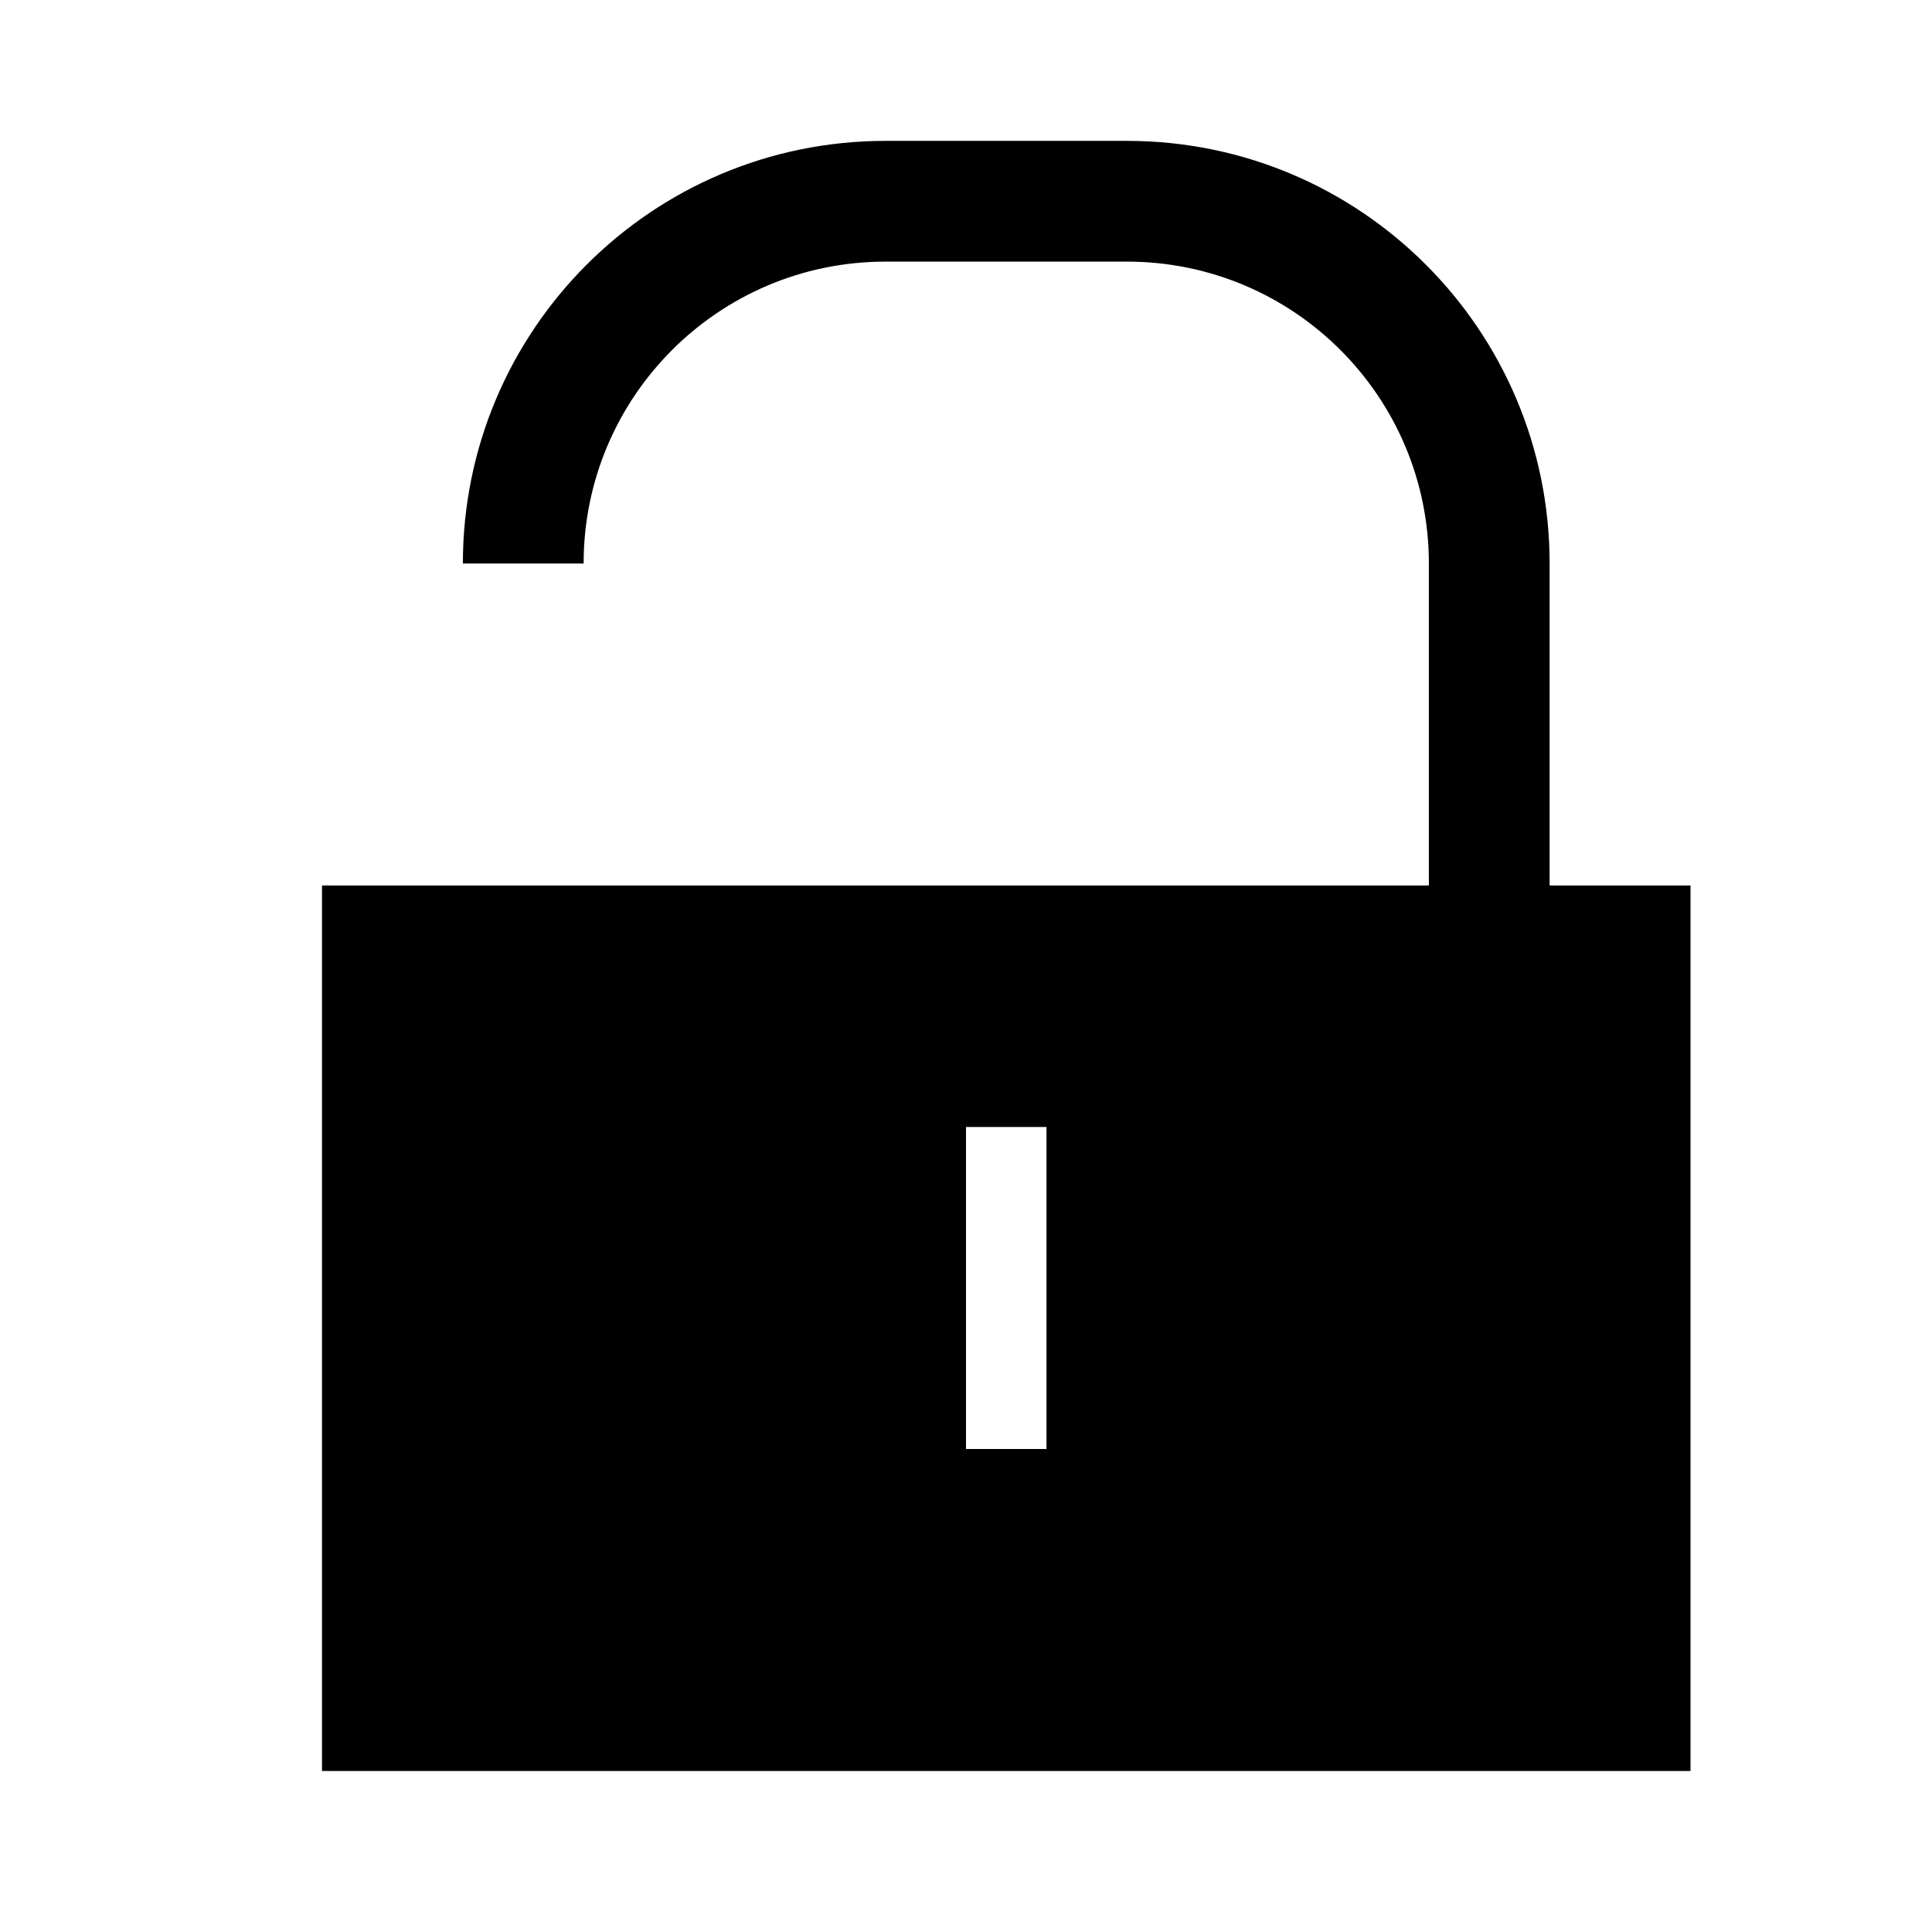
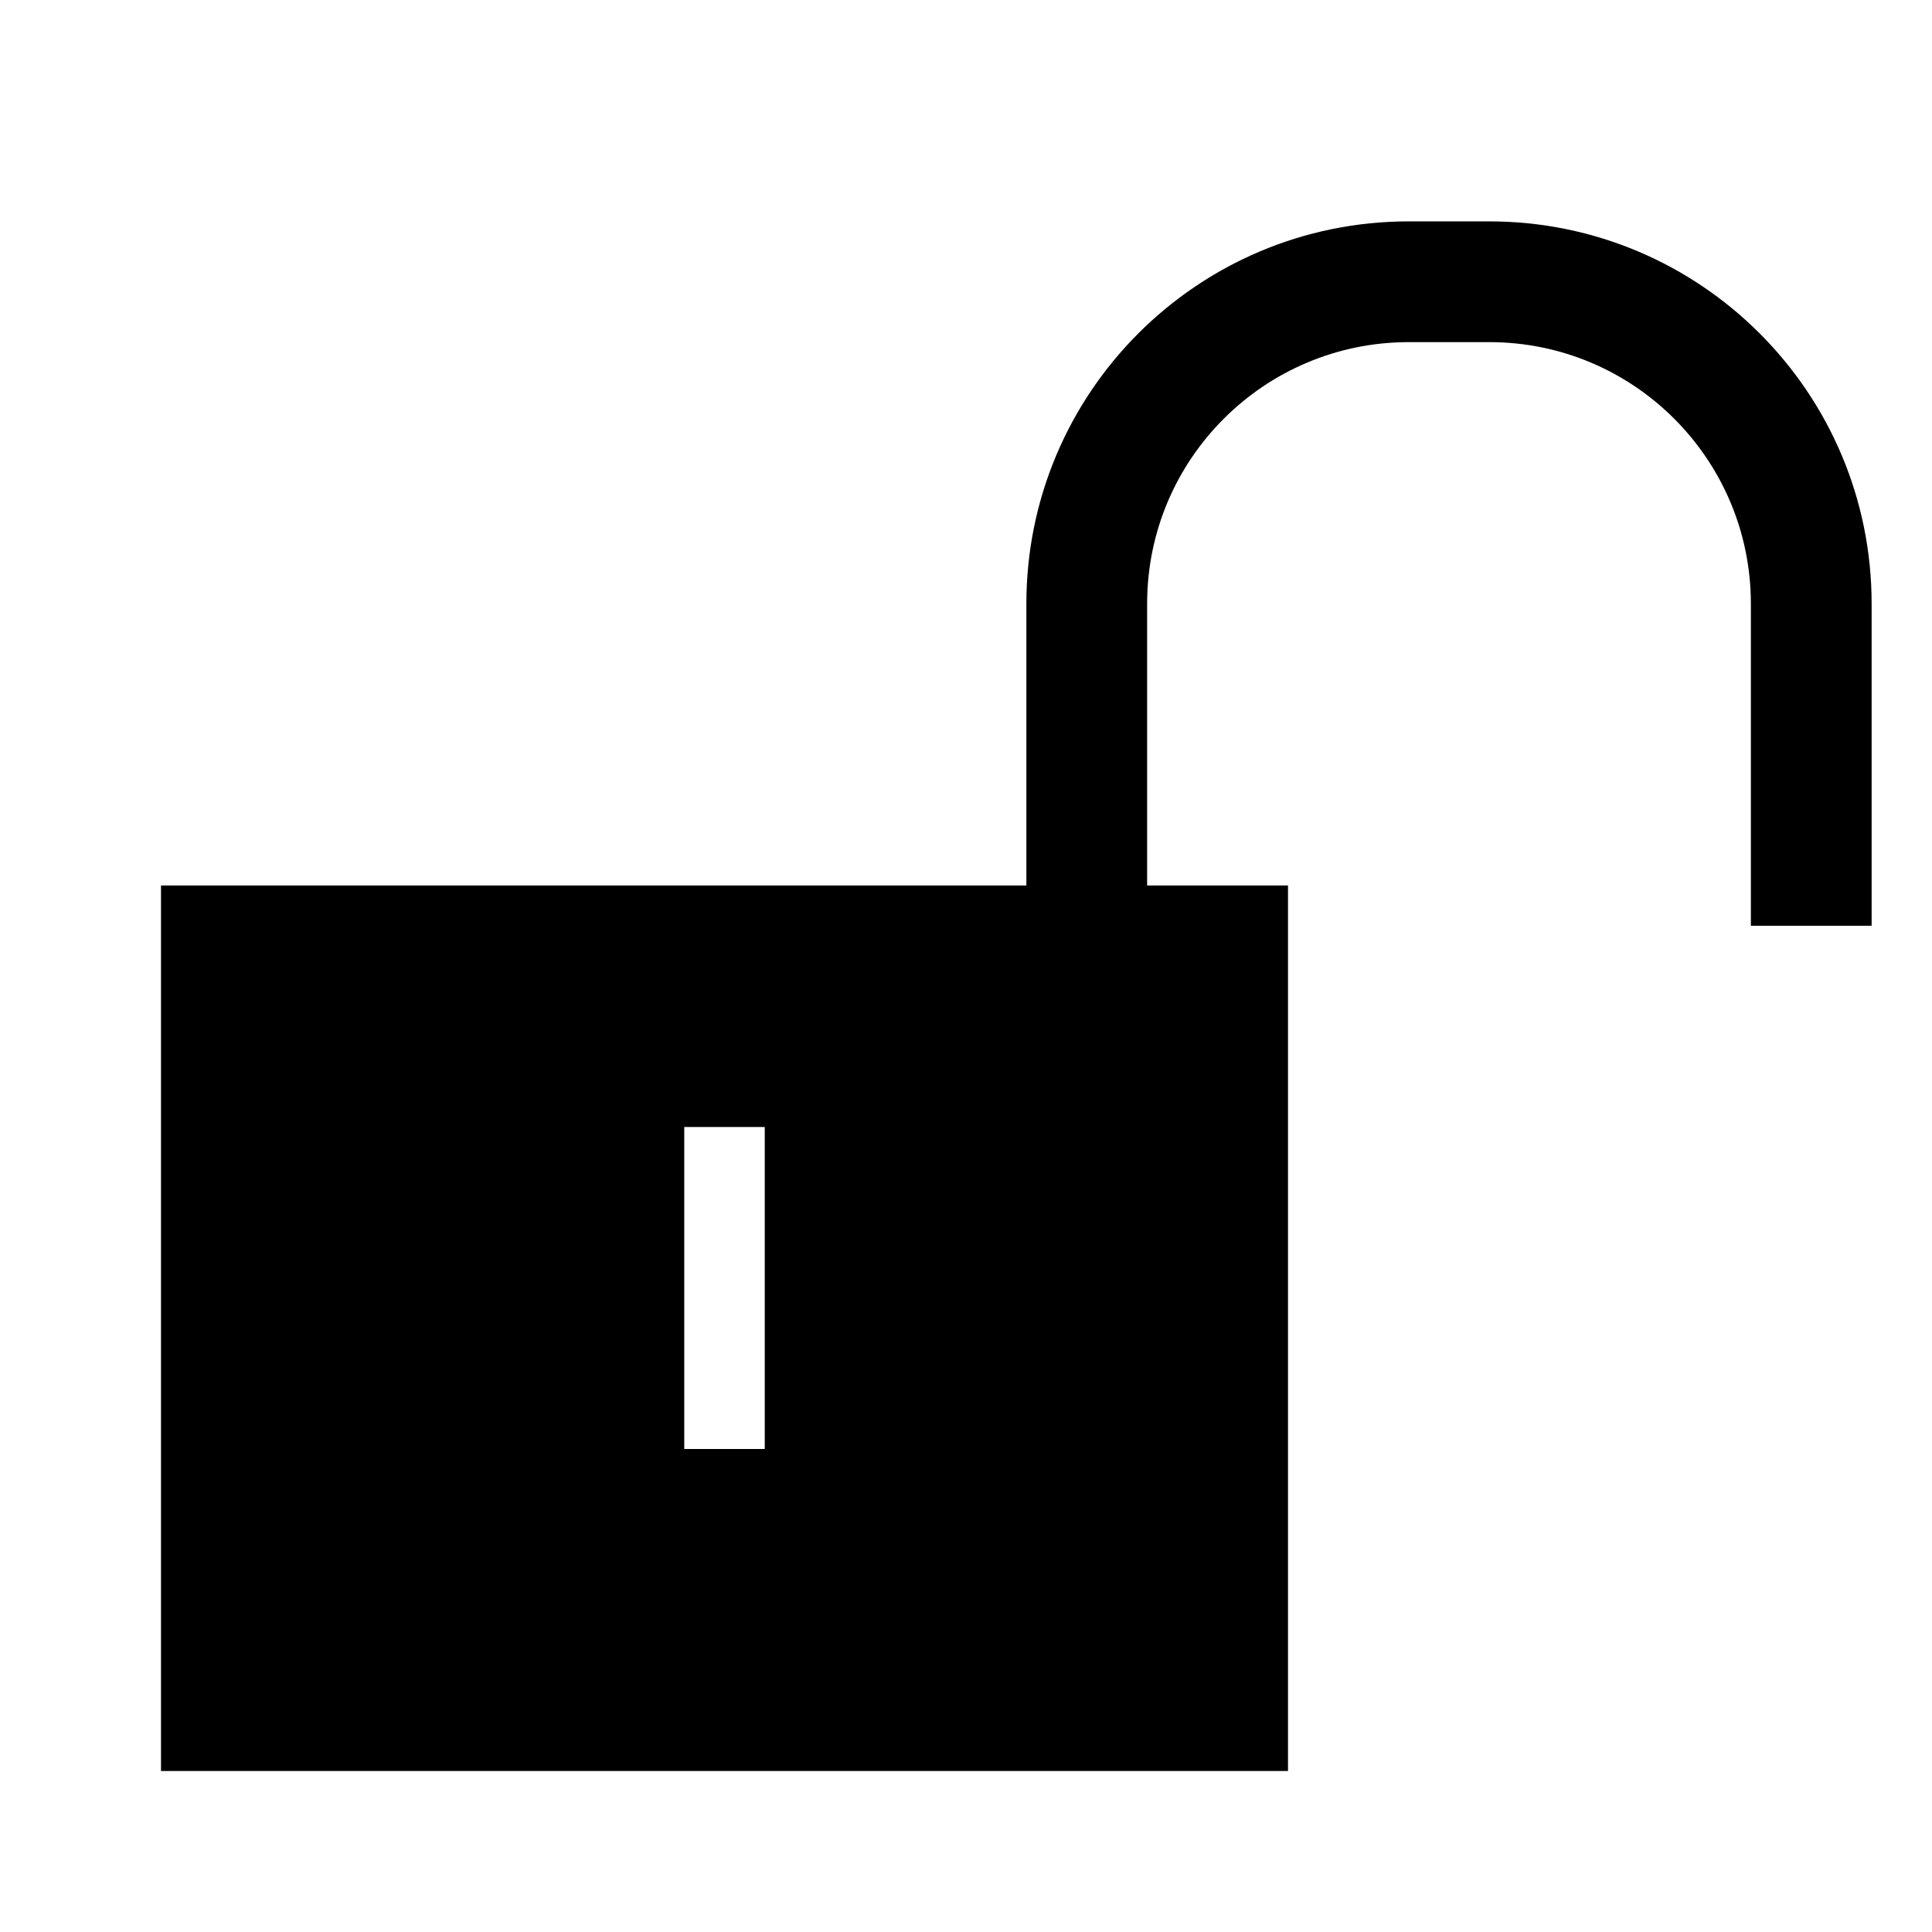
<svg xmlns="http://www.w3.org/2000/svg" width="24" height="24" fill="none">
-   <path fill="currentColor" d="M11 1.75A5.25 5.25 0 0 0 5.75 7h1.5A3.75 3.75 0 0 1 11 3.25h3A3.75 3.75 0 0 1 17.75 7v4H4v11h17V11h-1.75V7c0-2.9-2.35-5.25-5.25-5.25h-3ZM12 18v-4h1v4h-1Z" />
+   <path fill="currentColor" fill-rule="evenodd" d="M14.25 7.5c0-1.8 1.46-3.25 3.25-3.25h1c1.8 0 3.25 1.46 3.25 3.25v4h1.5v-4a4.75 4.75 0 0 0-4.75-4.75h-1a4.75 4.75 0 0 0-4.75 4.75V11H2v11h14V11h-1.75V7.5ZM8.5 18v-4h1v4h-1Z" clip-rule="evenodd" />
</svg>
